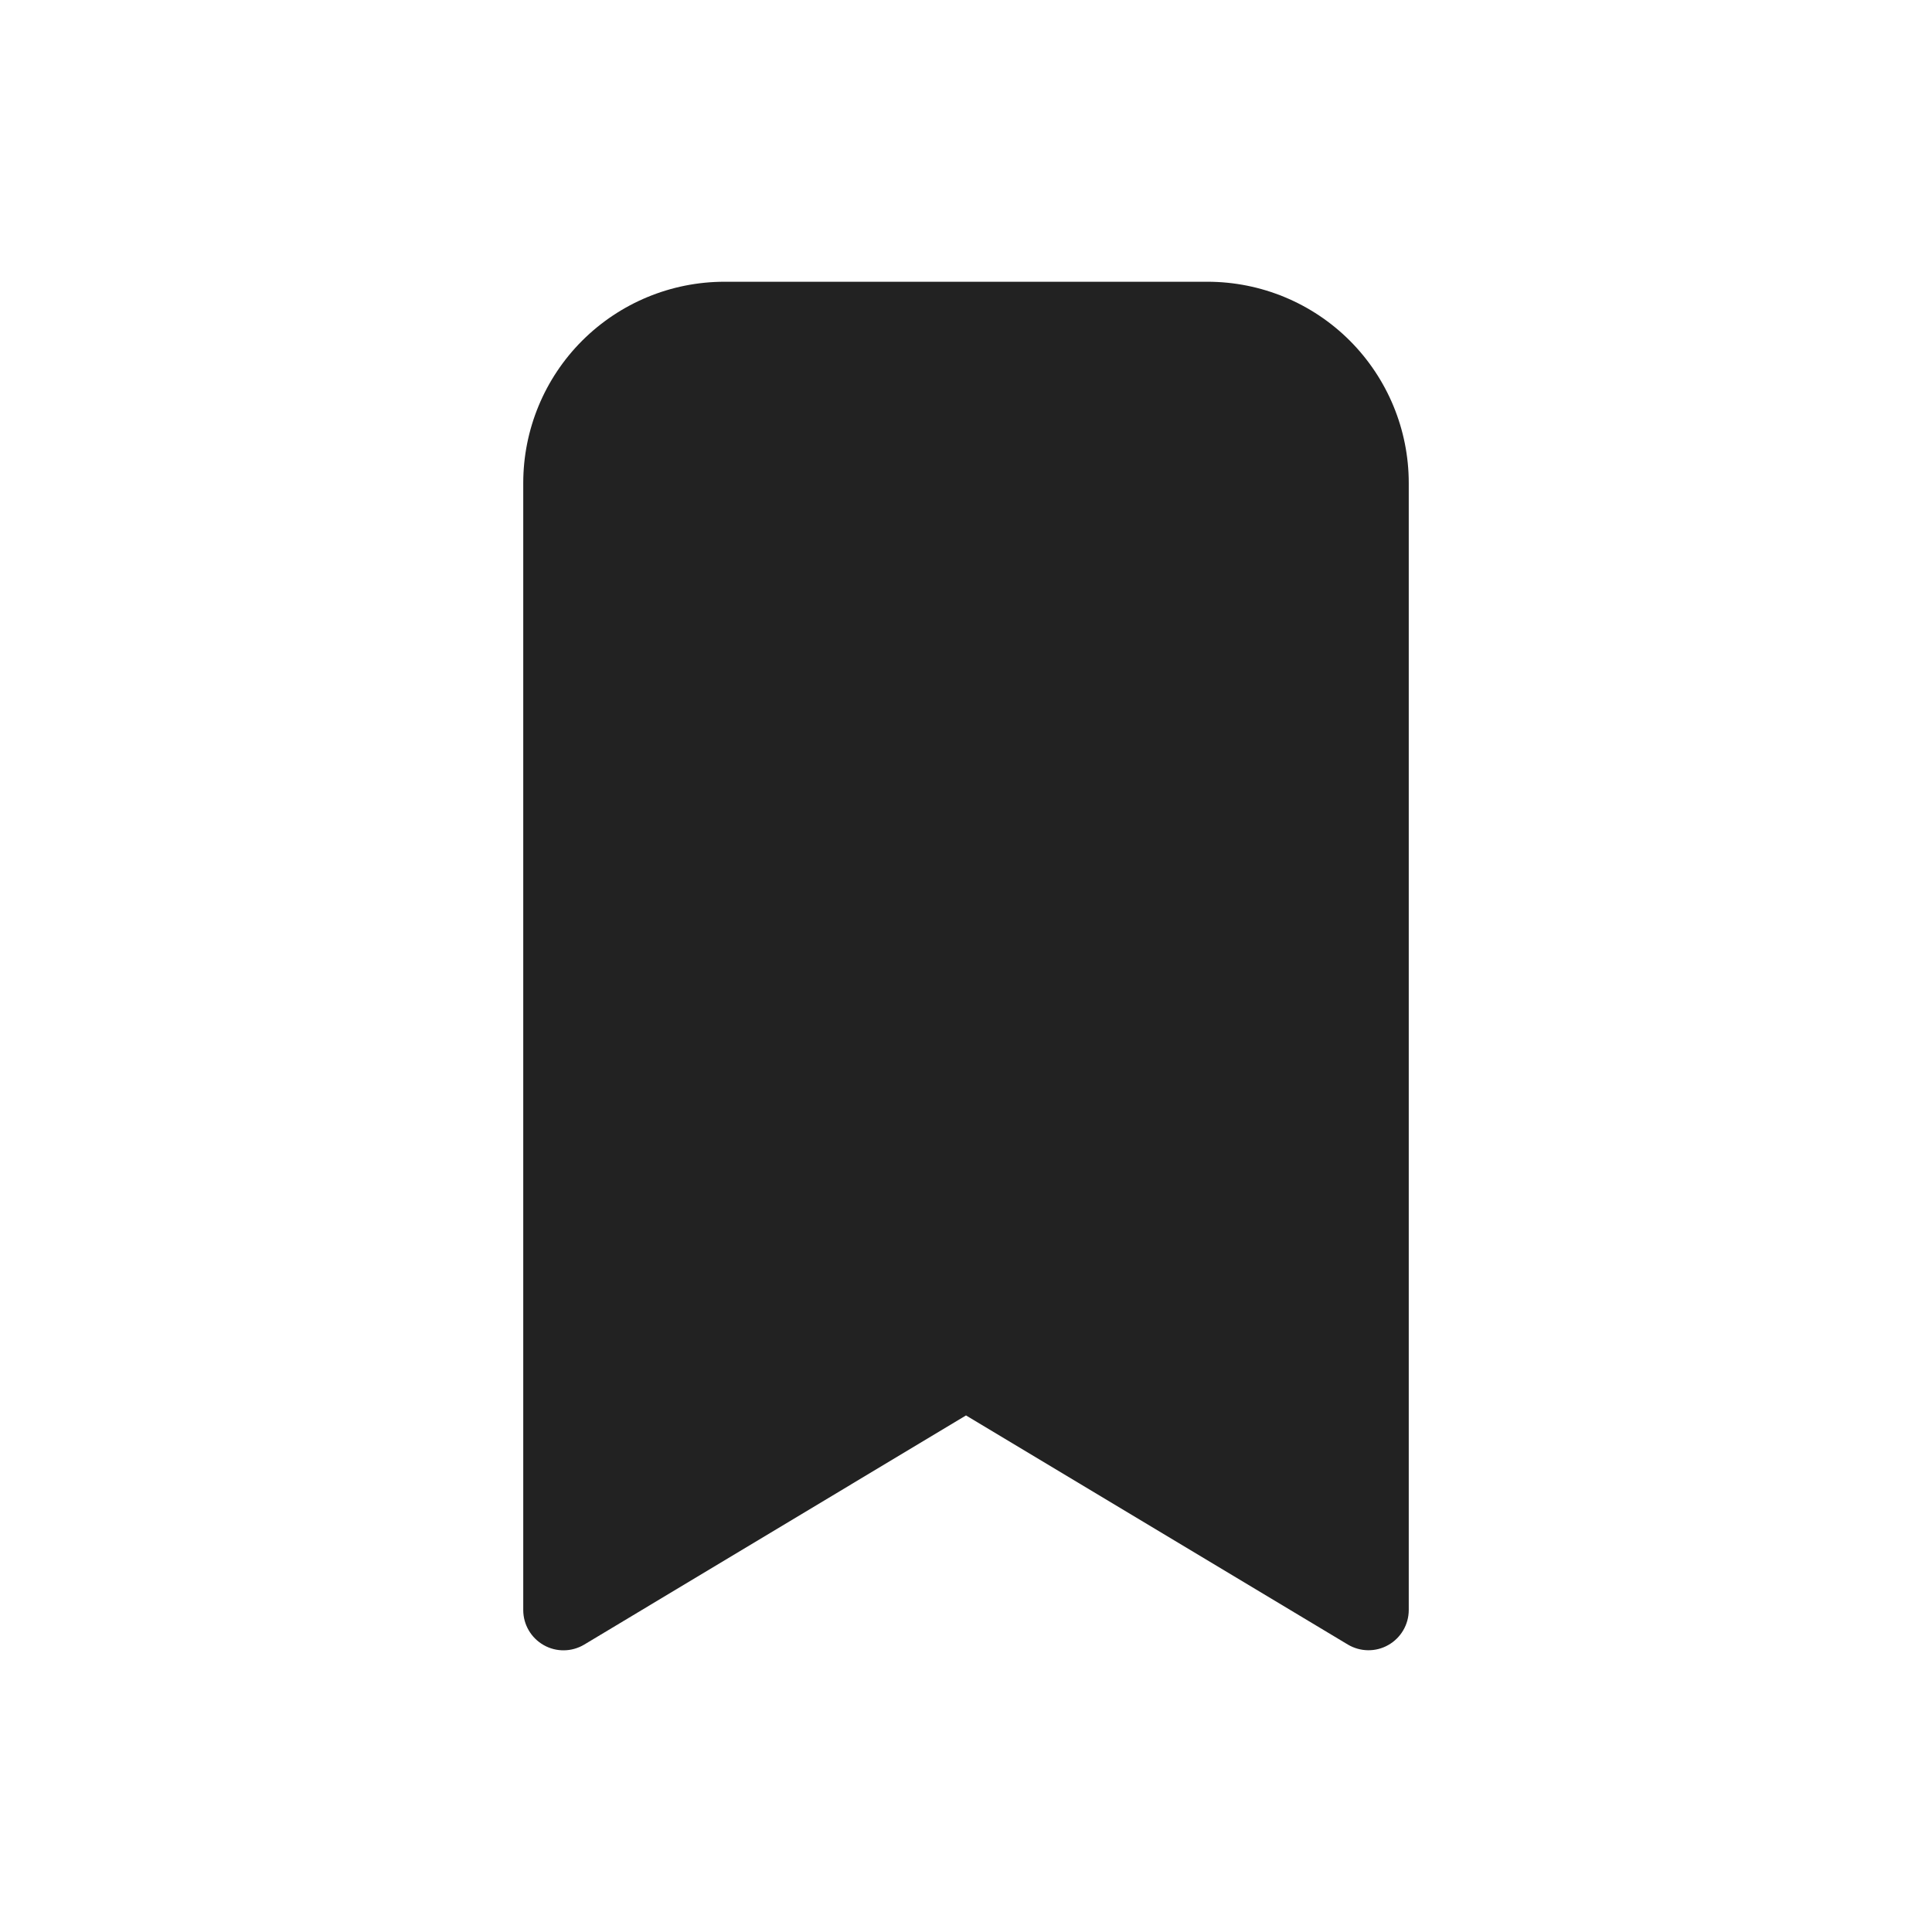
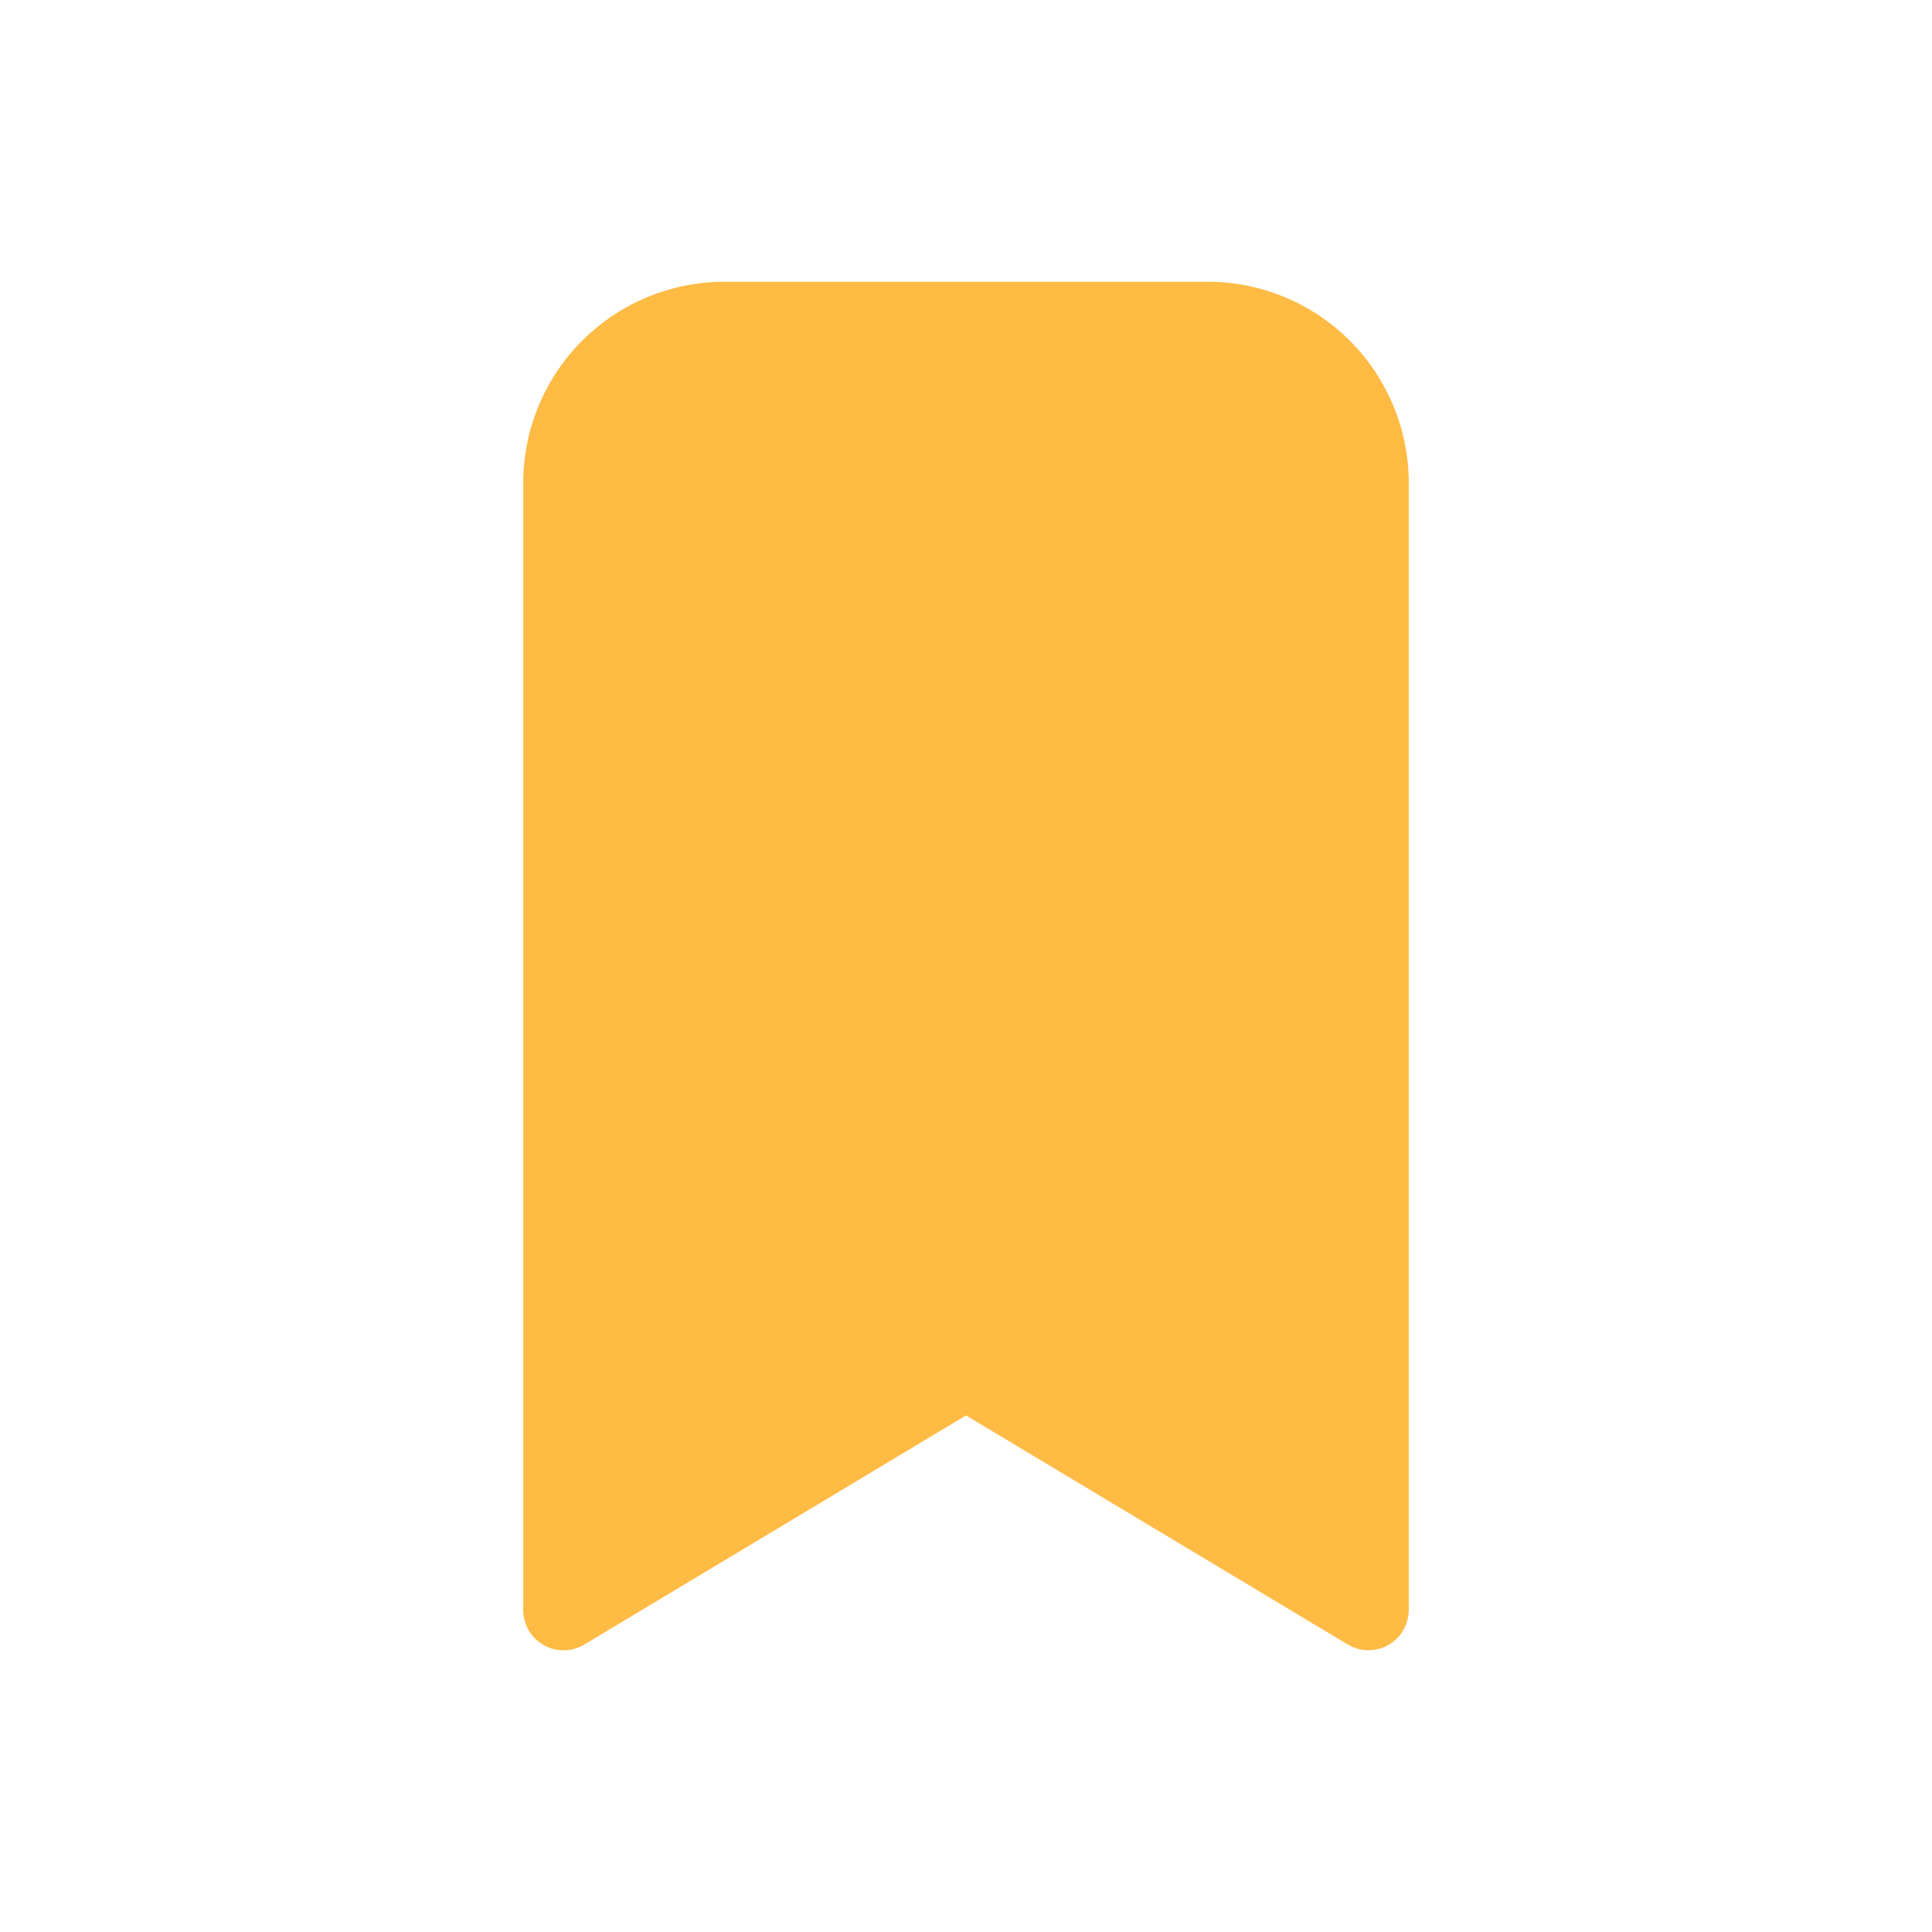
<svg xmlns="http://www.w3.org/2000/svg" width="24" height="24" fill="none" viewBox="0 0 24 24">
-   <path fill="#222" fill-rule="evenodd" d="M7.232 4.232C7.702 3.763 8.337 3.5 9 3.5h6c.663 0 1.299.263 1.768.732.469.47.732 1.105.732 1.768v14c0 .18-.097.346-.254.435-.156.089-.349.086-.503-.006L12 17.583 7.257 20.43c-.154.092-.347.095-.503.006-.157-.089-.254-.255-.254-.435V6c0-.663.263-1.299.732-1.768z" clip-rule="evenodd" />
+   <path fill="#FB4" fill-rule="evenodd" d="M7.232 4.232C7.702 3.763 8.337 3.5 9 3.5h6c.663 0 1.299.263 1.768.732.469.47.732 1.105.732 1.768v14c0 .18-.097.346-.254.435-.156.089-.349.086-.503-.006L12 17.583 7.257 20.43c-.154.092-.347.095-.503.006-.157-.089-.254-.255-.254-.435V6c0-.663.263-1.299.732-1.768z" clip-rule="evenodd" />
</svg>
